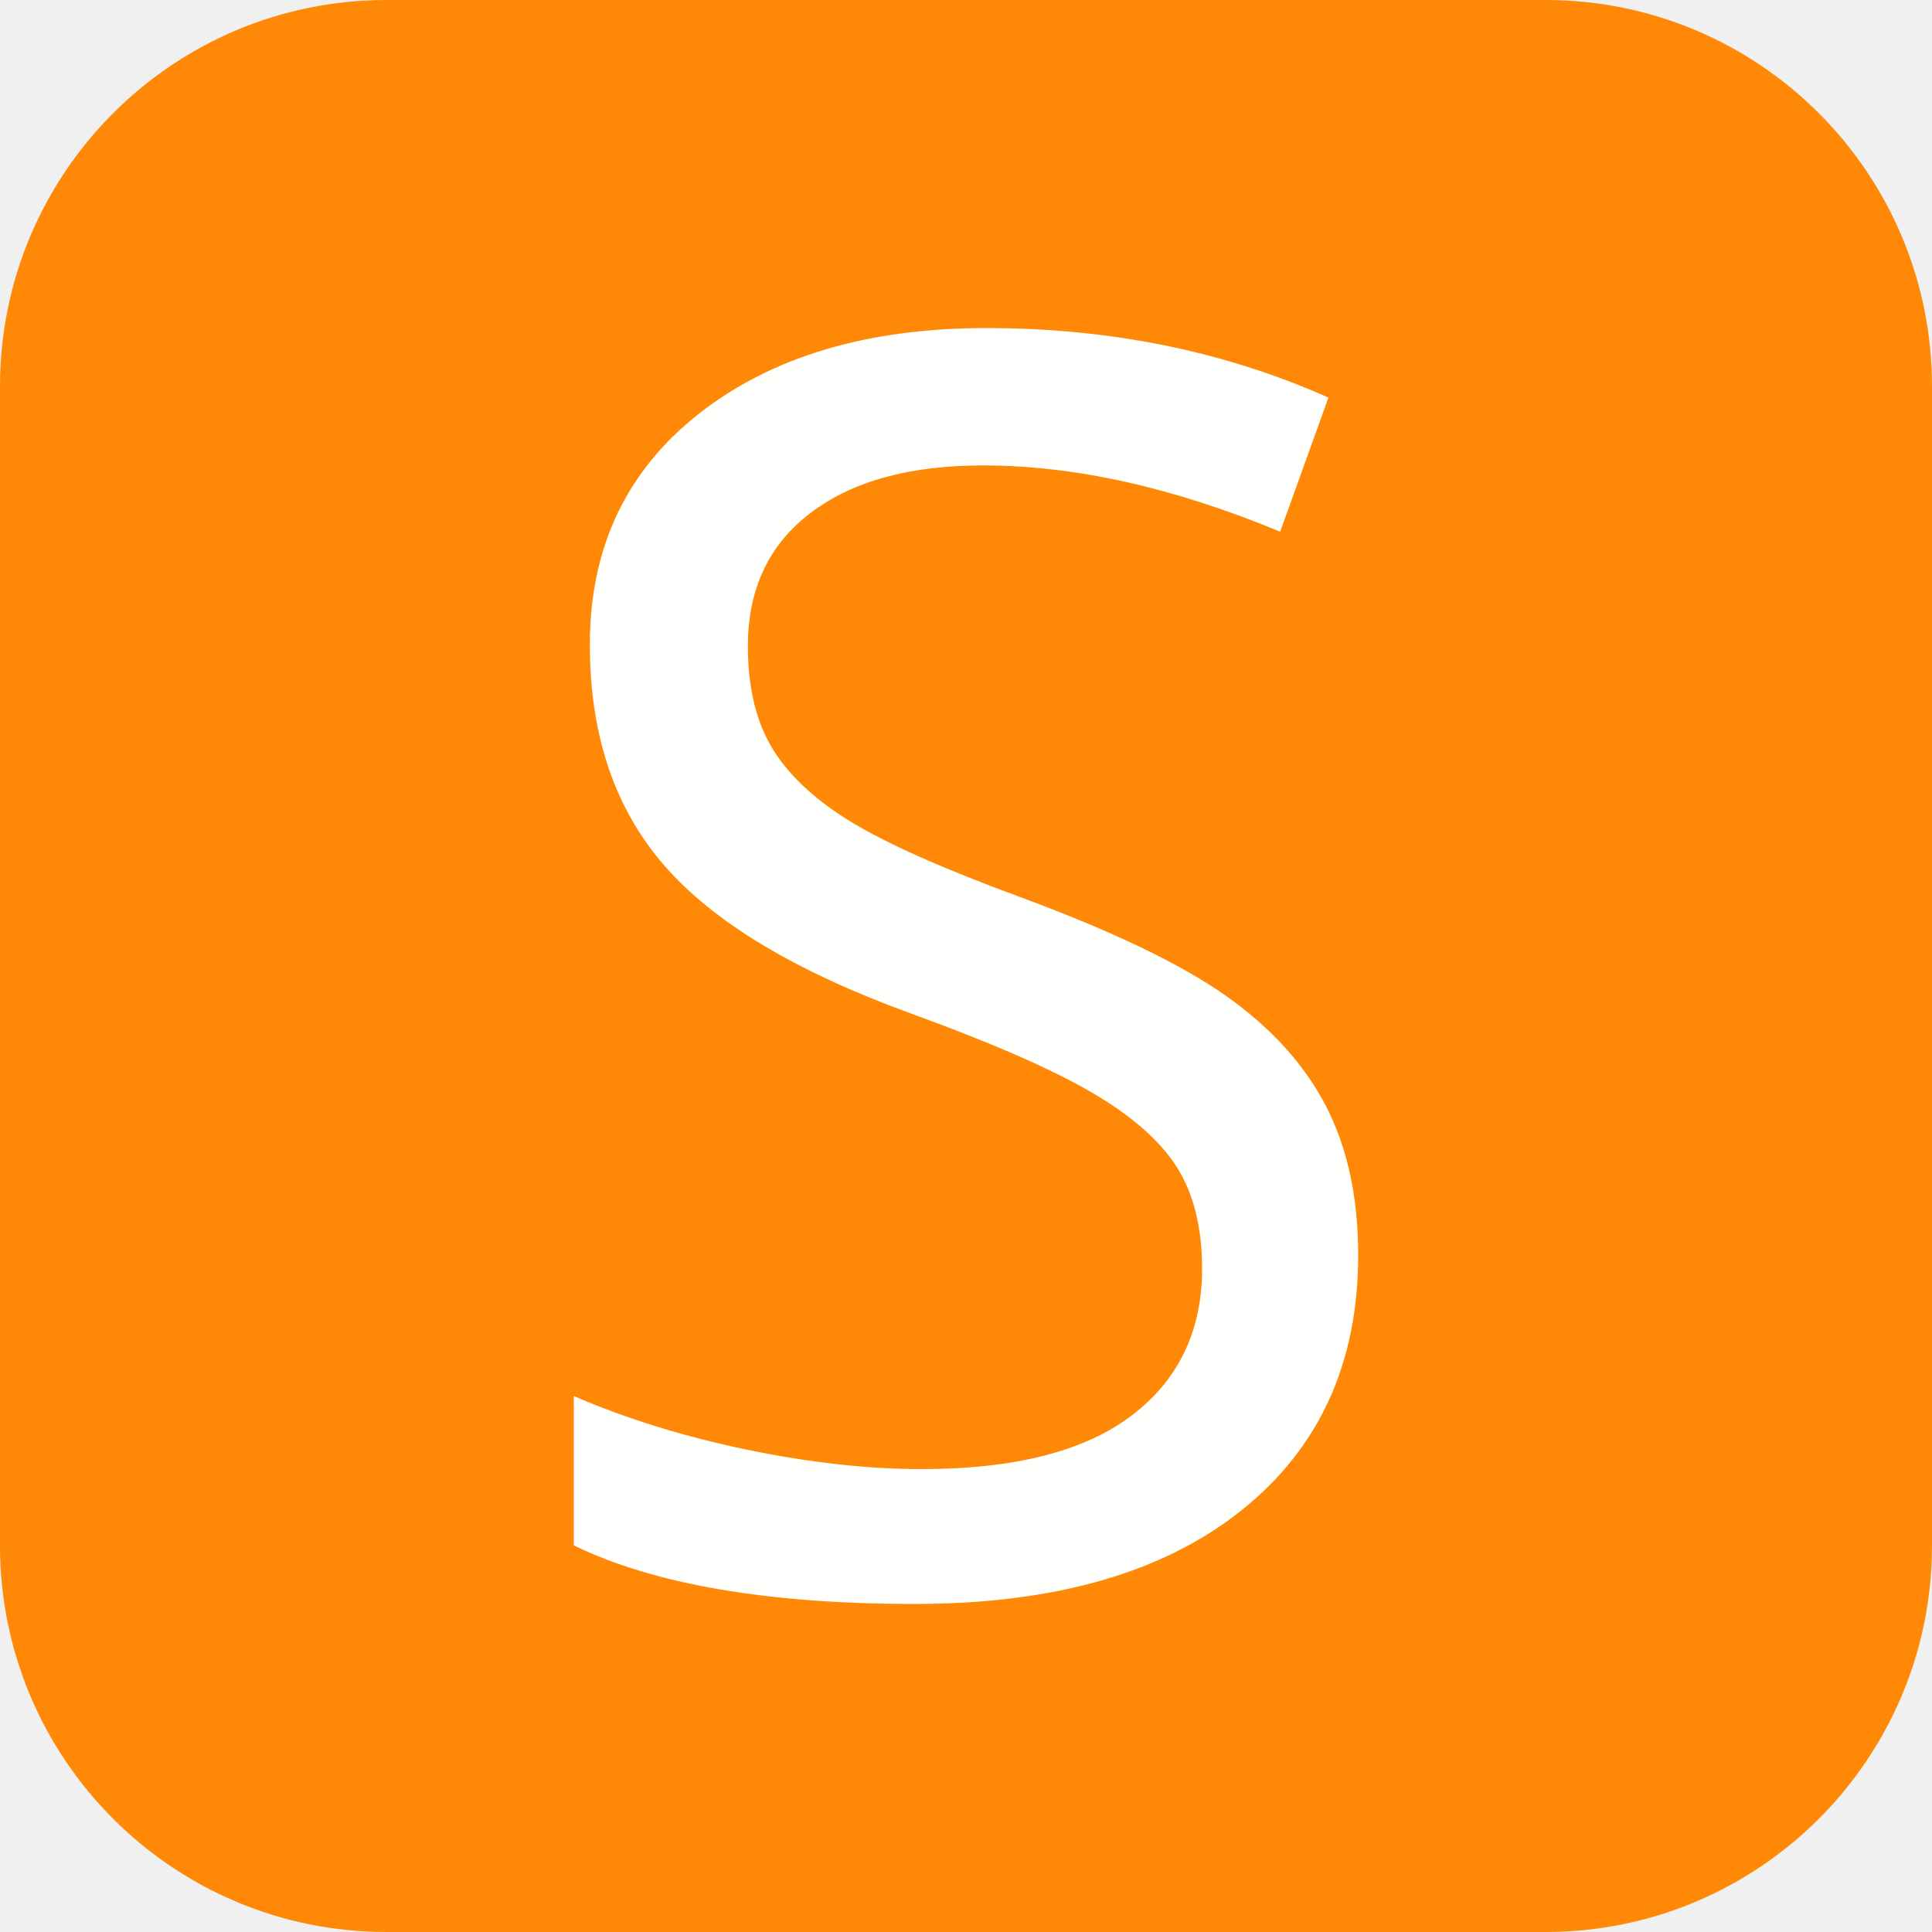
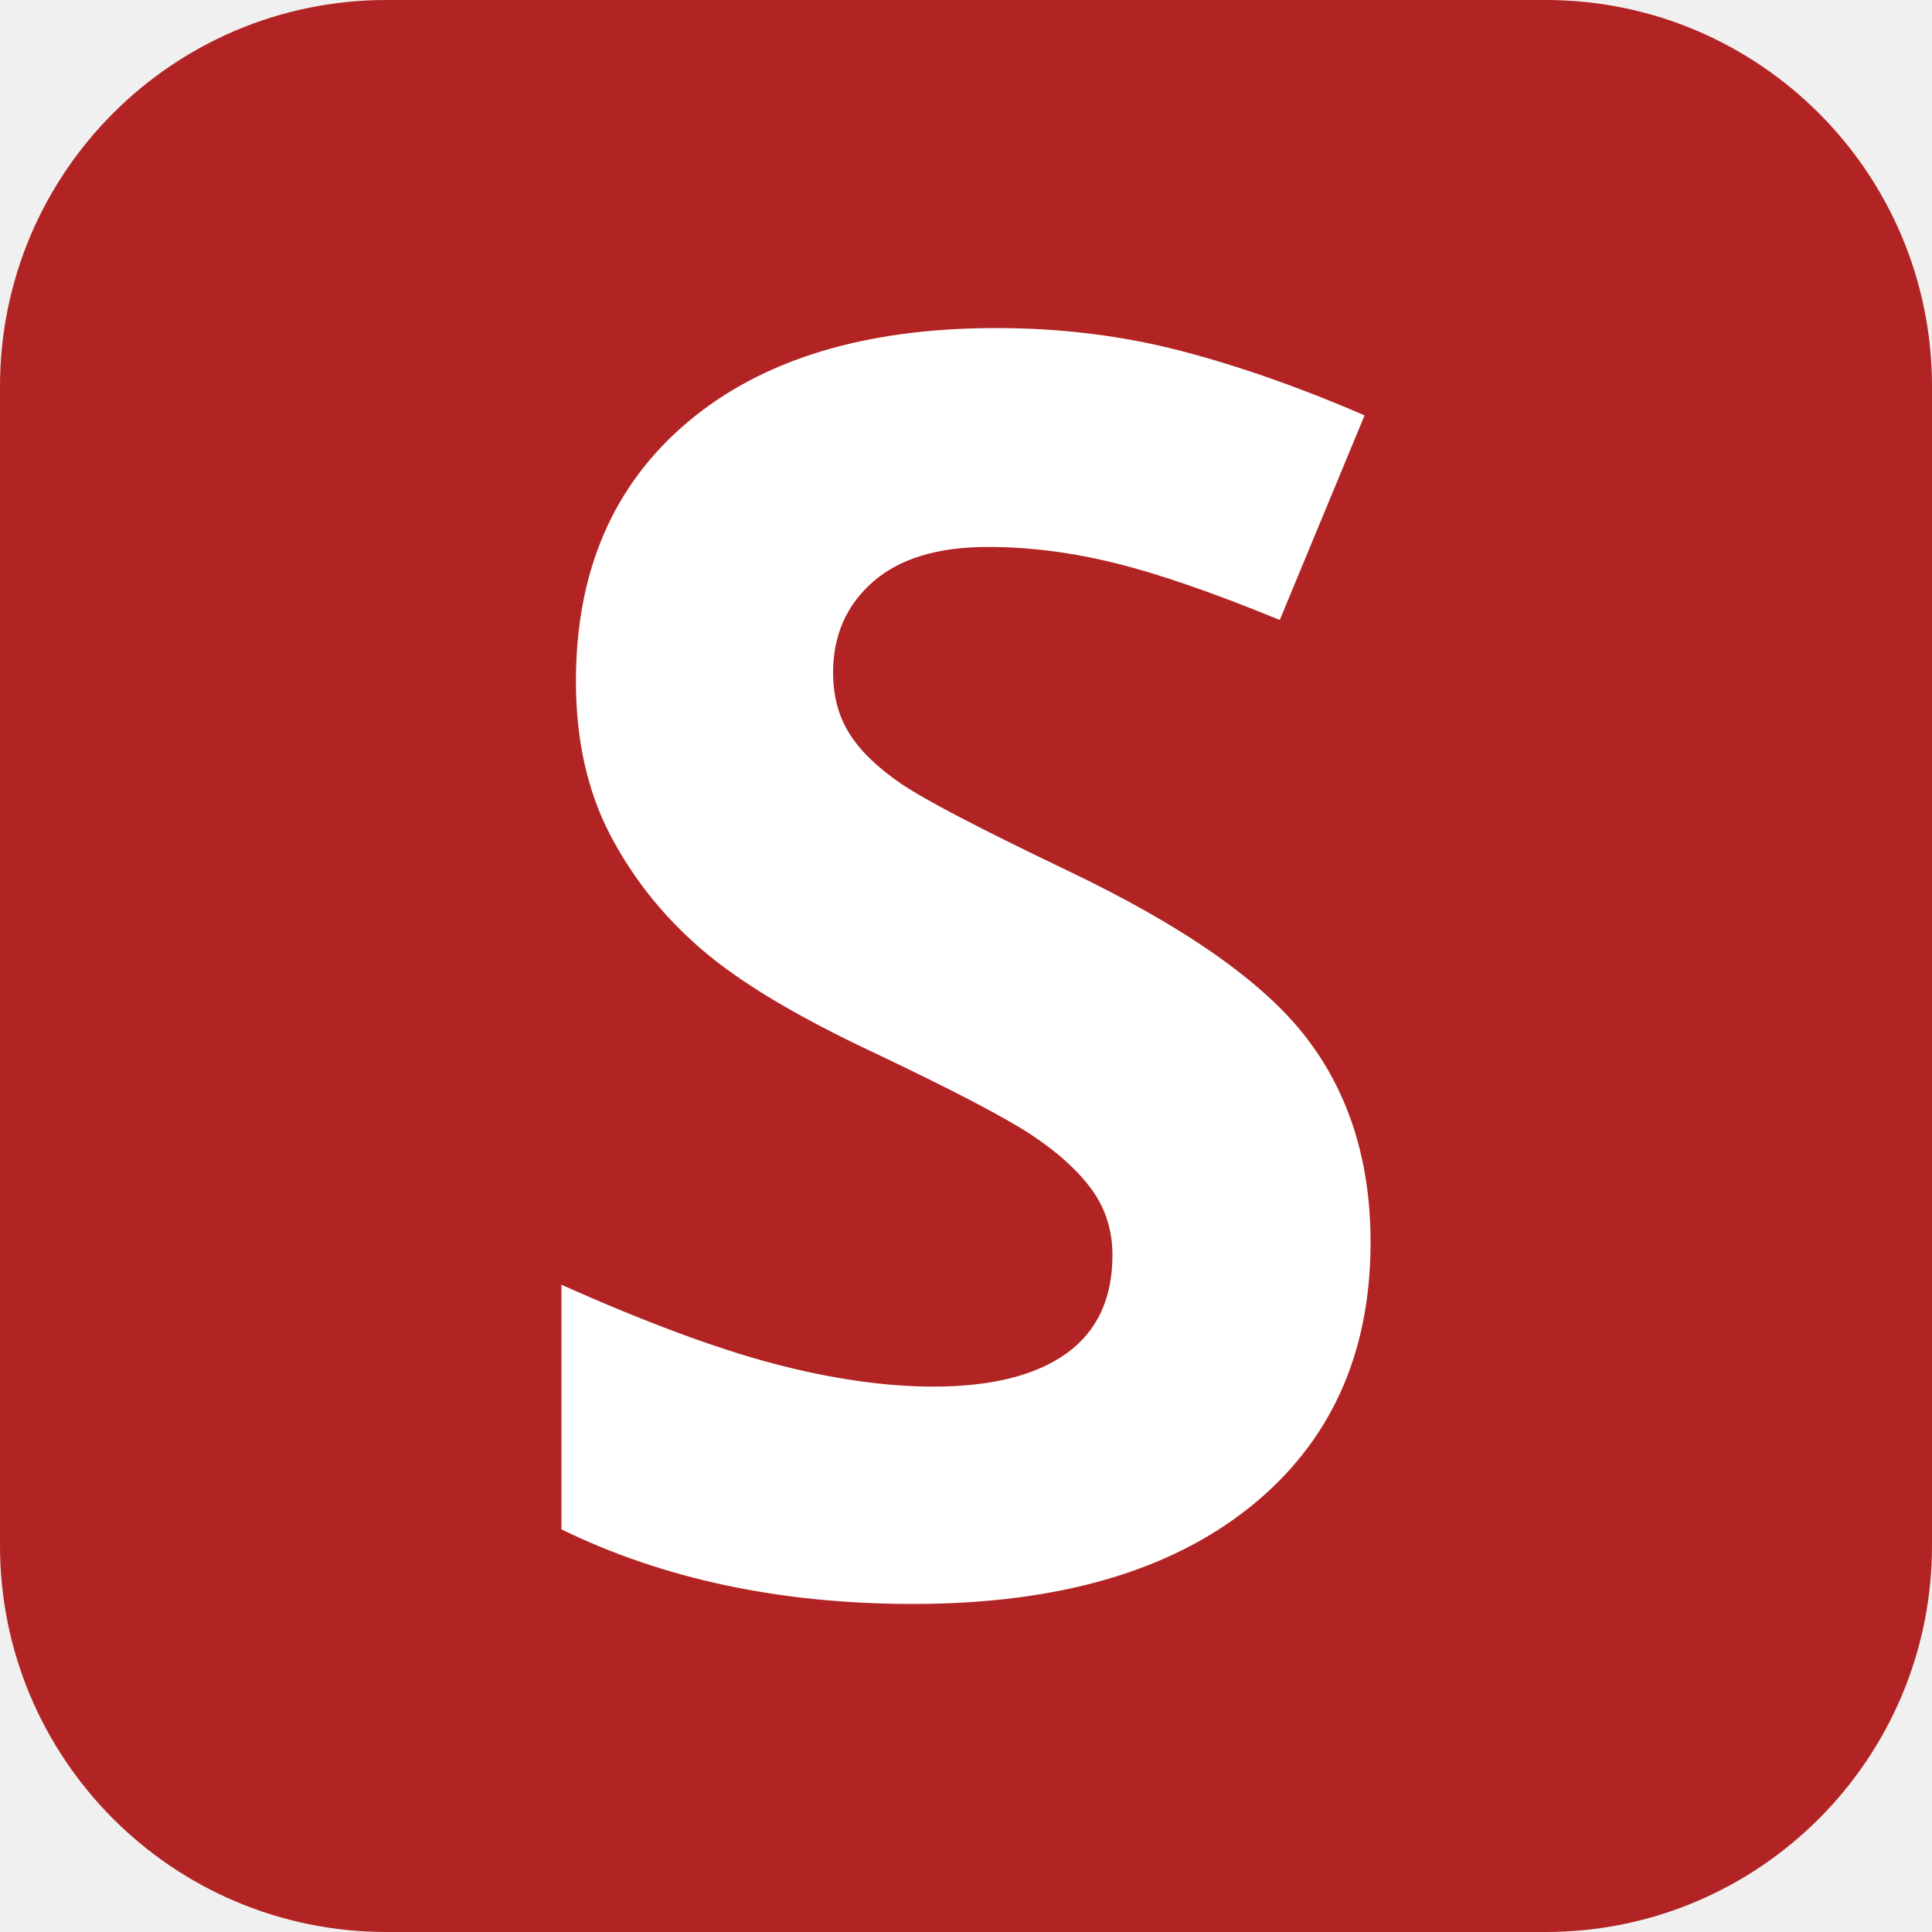
<svg xmlns="http://www.w3.org/2000/svg" width="256" height="256" viewBox="0 0 100 100">
-   <rect width="100" height="100" rx="20" fill="#ff8906" />
-   <path fill="#fffffe" d="M70.30 64.96L70.30 64.96Q70.30 73.36 64.24 78.19Q58.17 83.02 47.36 83.02L47.36 83.02Q35.94 83.02 29.70 79.99L29.70 79.99L29.70 72.26Q33.78 74.02 38.64 75.03Q43.50 76.04 47.71 76.04L47.71 76.04Q54.92 76.04 58.57 73.27Q62.22 70.50 62.22 65.67L62.22 65.67Q62.22 62.46 60.90 60.39Q59.58 58.33 56.48 56.53Q53.38 54.72 47.10 52.44L47.10 52.44Q38.18 49.19 34.36 44.77Q30.53 40.35 30.53 33.37L30.53 33.37Q30.53 25.85 36.18 21.41Q41.83 16.98 51.05 16.98L51.05 16.98Q60.68 16.98 68.76 20.58L68.76 20.58L66.26 27.52Q58.00 24.09 50.88 24.09L50.88 24.09Q45.17 24.09 41.94 26.56Q38.71 29.02 38.71 33.45L38.71 33.45Q38.71 36.62 39.96 38.71Q41.21 40.79 44.00 42.51Q46.79 44.22 52.77 46.42L52.77 46.42Q59.93 49.06 63.45 51.54Q66.96 54.02 68.63 57.25Q70.30 60.48 70.30 64.96Z" />
+   <rect width="100" height="100" rx="20" fill="#b22424" />
+   <path fill="#fff" d="M70.94 64.30L70.94 64.30Q70.94 73.01 64.68 78.02Q58.42 83.02 47.25 83.02L47.25 83.02Q36.97 83.02 29.06 79.16L29.06 79.16L29.06 66.50Q35.56 69.40 40.07 70.59Q44.57 71.77 48.31 71.77L48.31 71.77Q52.79 71.77 55.19 70.06Q57.58 68.35 57.58 64.96L57.58 64.96Q57.58 63.07 56.53 61.60Q55.47 60.13 53.43 58.77Q51.38 57.40 45.10 54.42L45.10 54.42Q39.21 51.65 36.27 49.10Q33.32 46.55 31.56 43.17Q29.81 39.78 29.81 35.26L29.81 35.26Q29.81 26.73 35.59 21.85Q41.36 16.98 51.56 16.98L51.56 16.98Q56.57 16.98 61.12 18.16Q65.67 19.35 70.63 21.50L70.63 21.50L66.24 32.09Q61.10 29.98 57.73 29.15Q54.37 28.31 51.12 28.31L51.12 28.31Q47.25 28.31 45.19 30.11Q43.12 31.92 43.12 34.82L43.12 34.82Q43.12 36.62 43.96 37.96Q44.79 39.30 46.62 40.55Q48.44 41.80 55.25 45.06L55.25 45.06Q64.26 49.36 67.60 53.69Q70.94 58.02 70.94 64.30Z" />
</svg>
